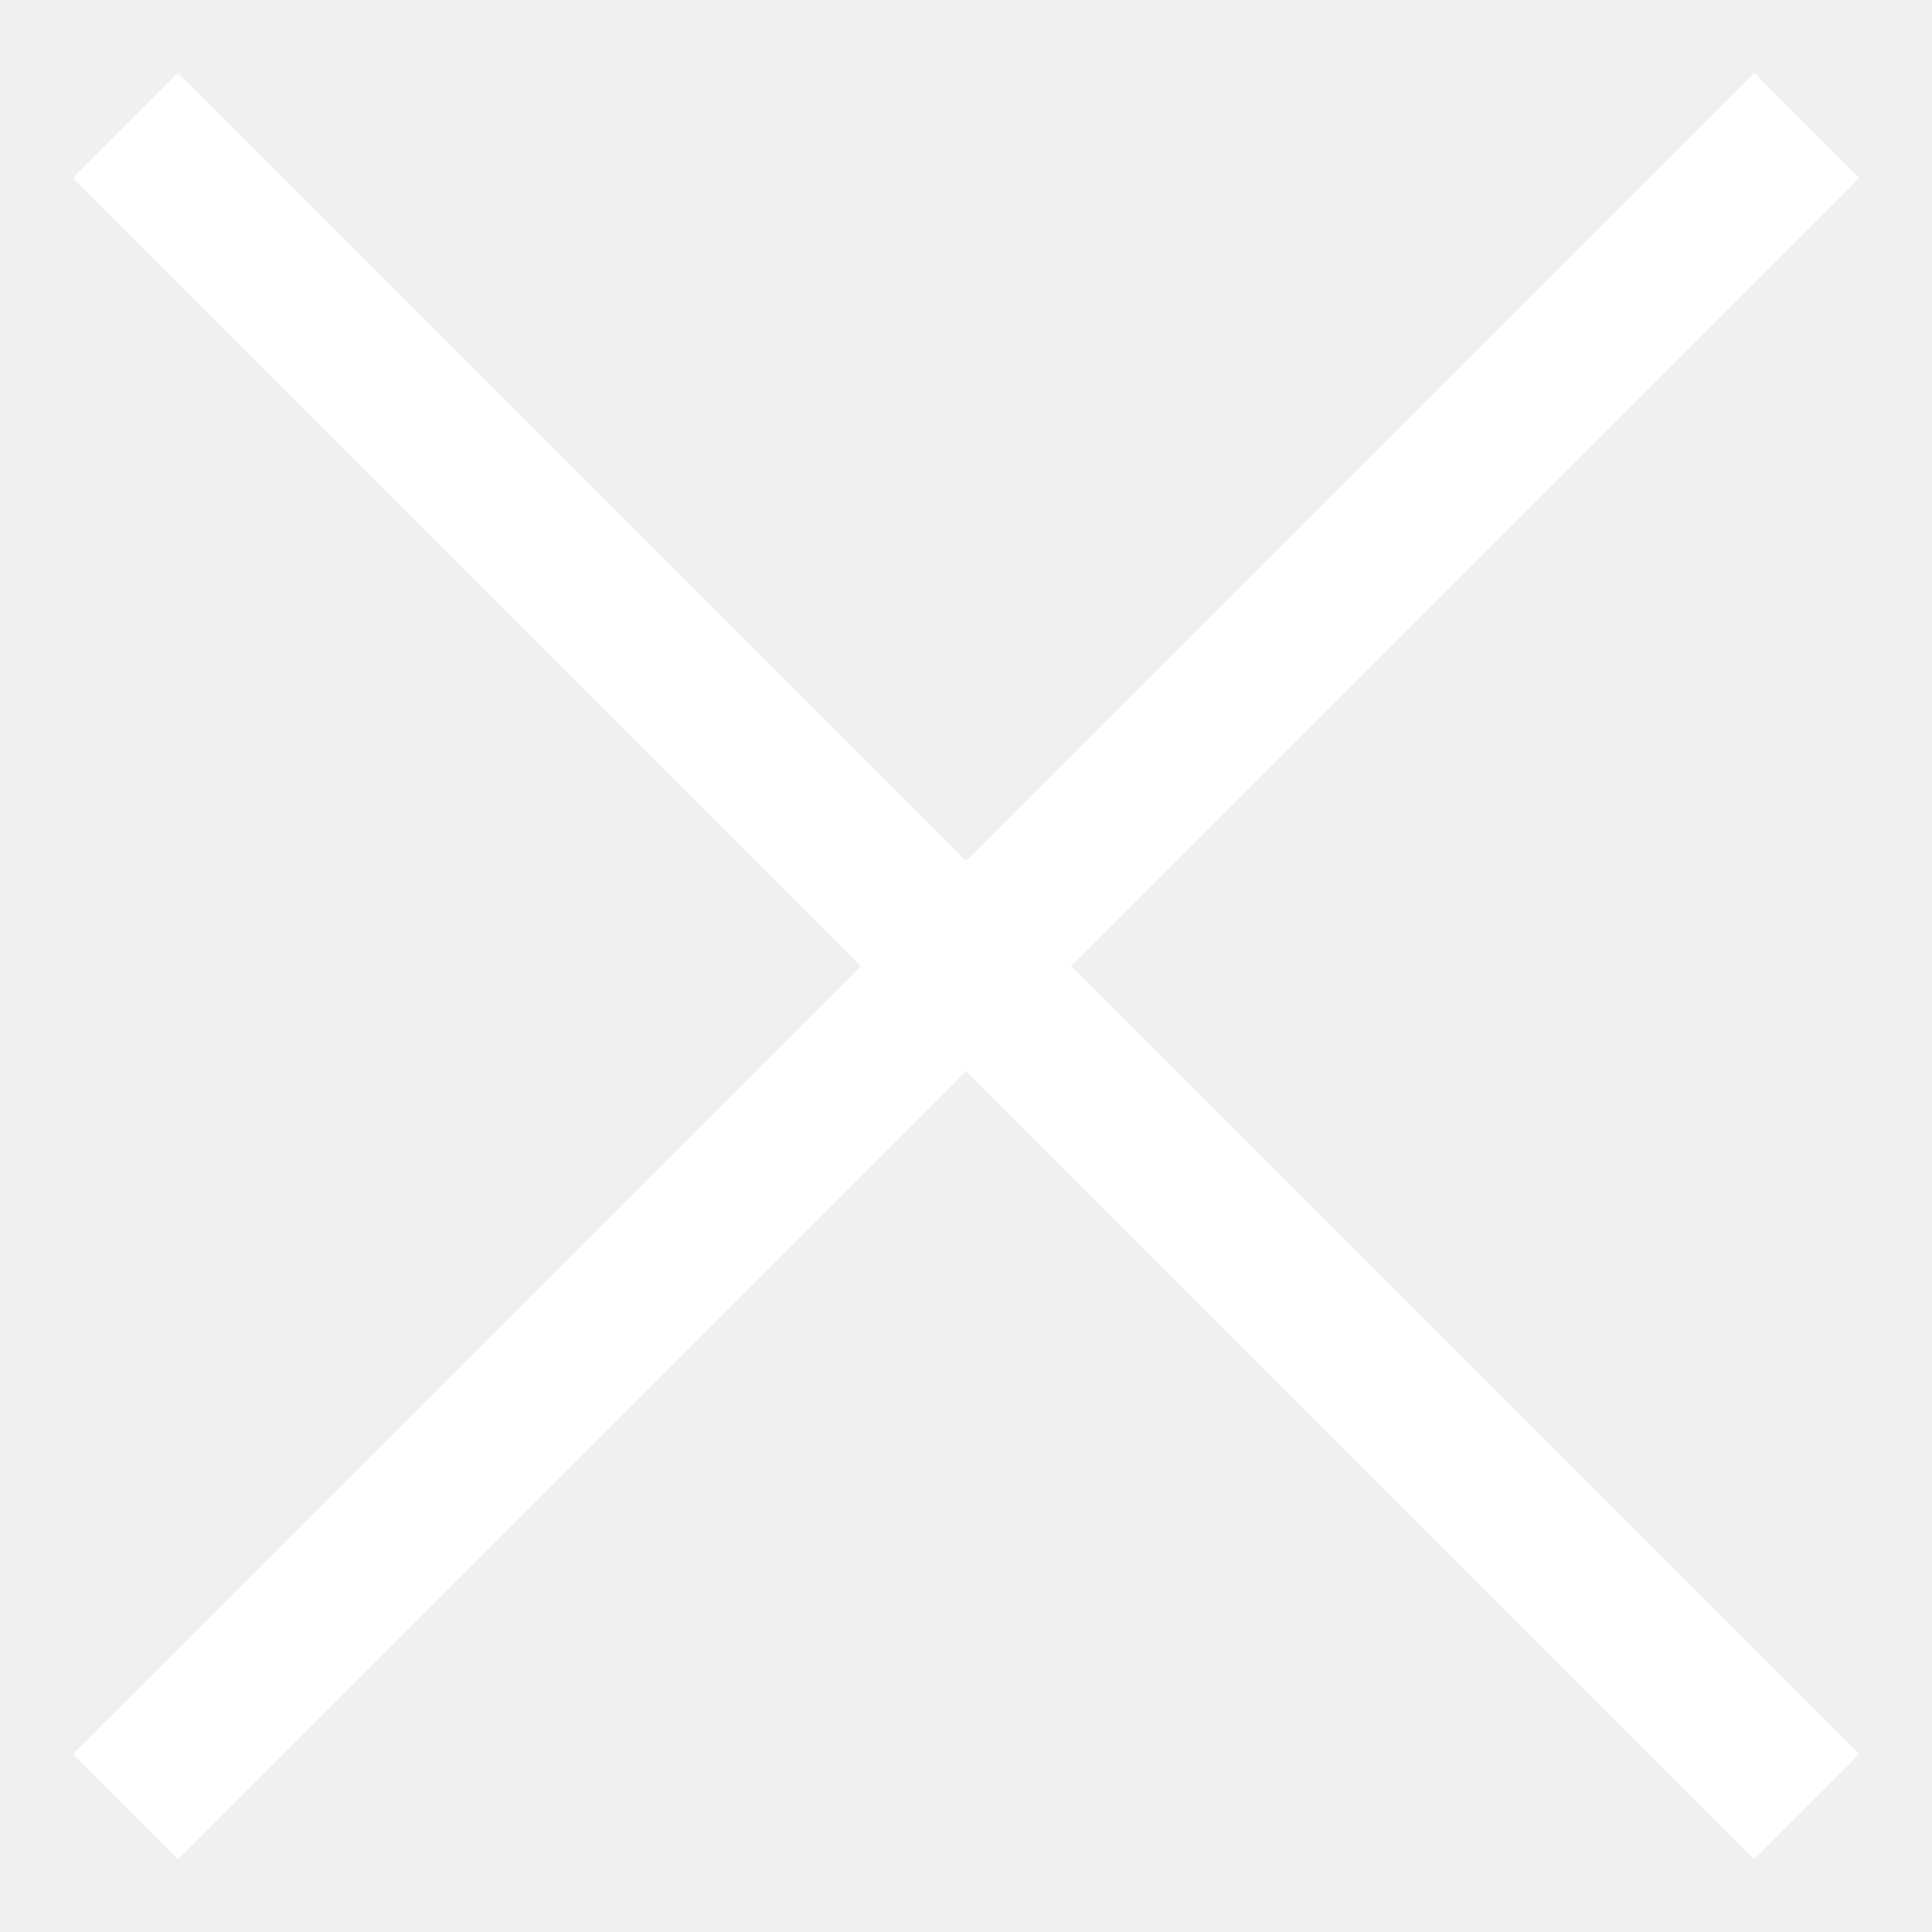
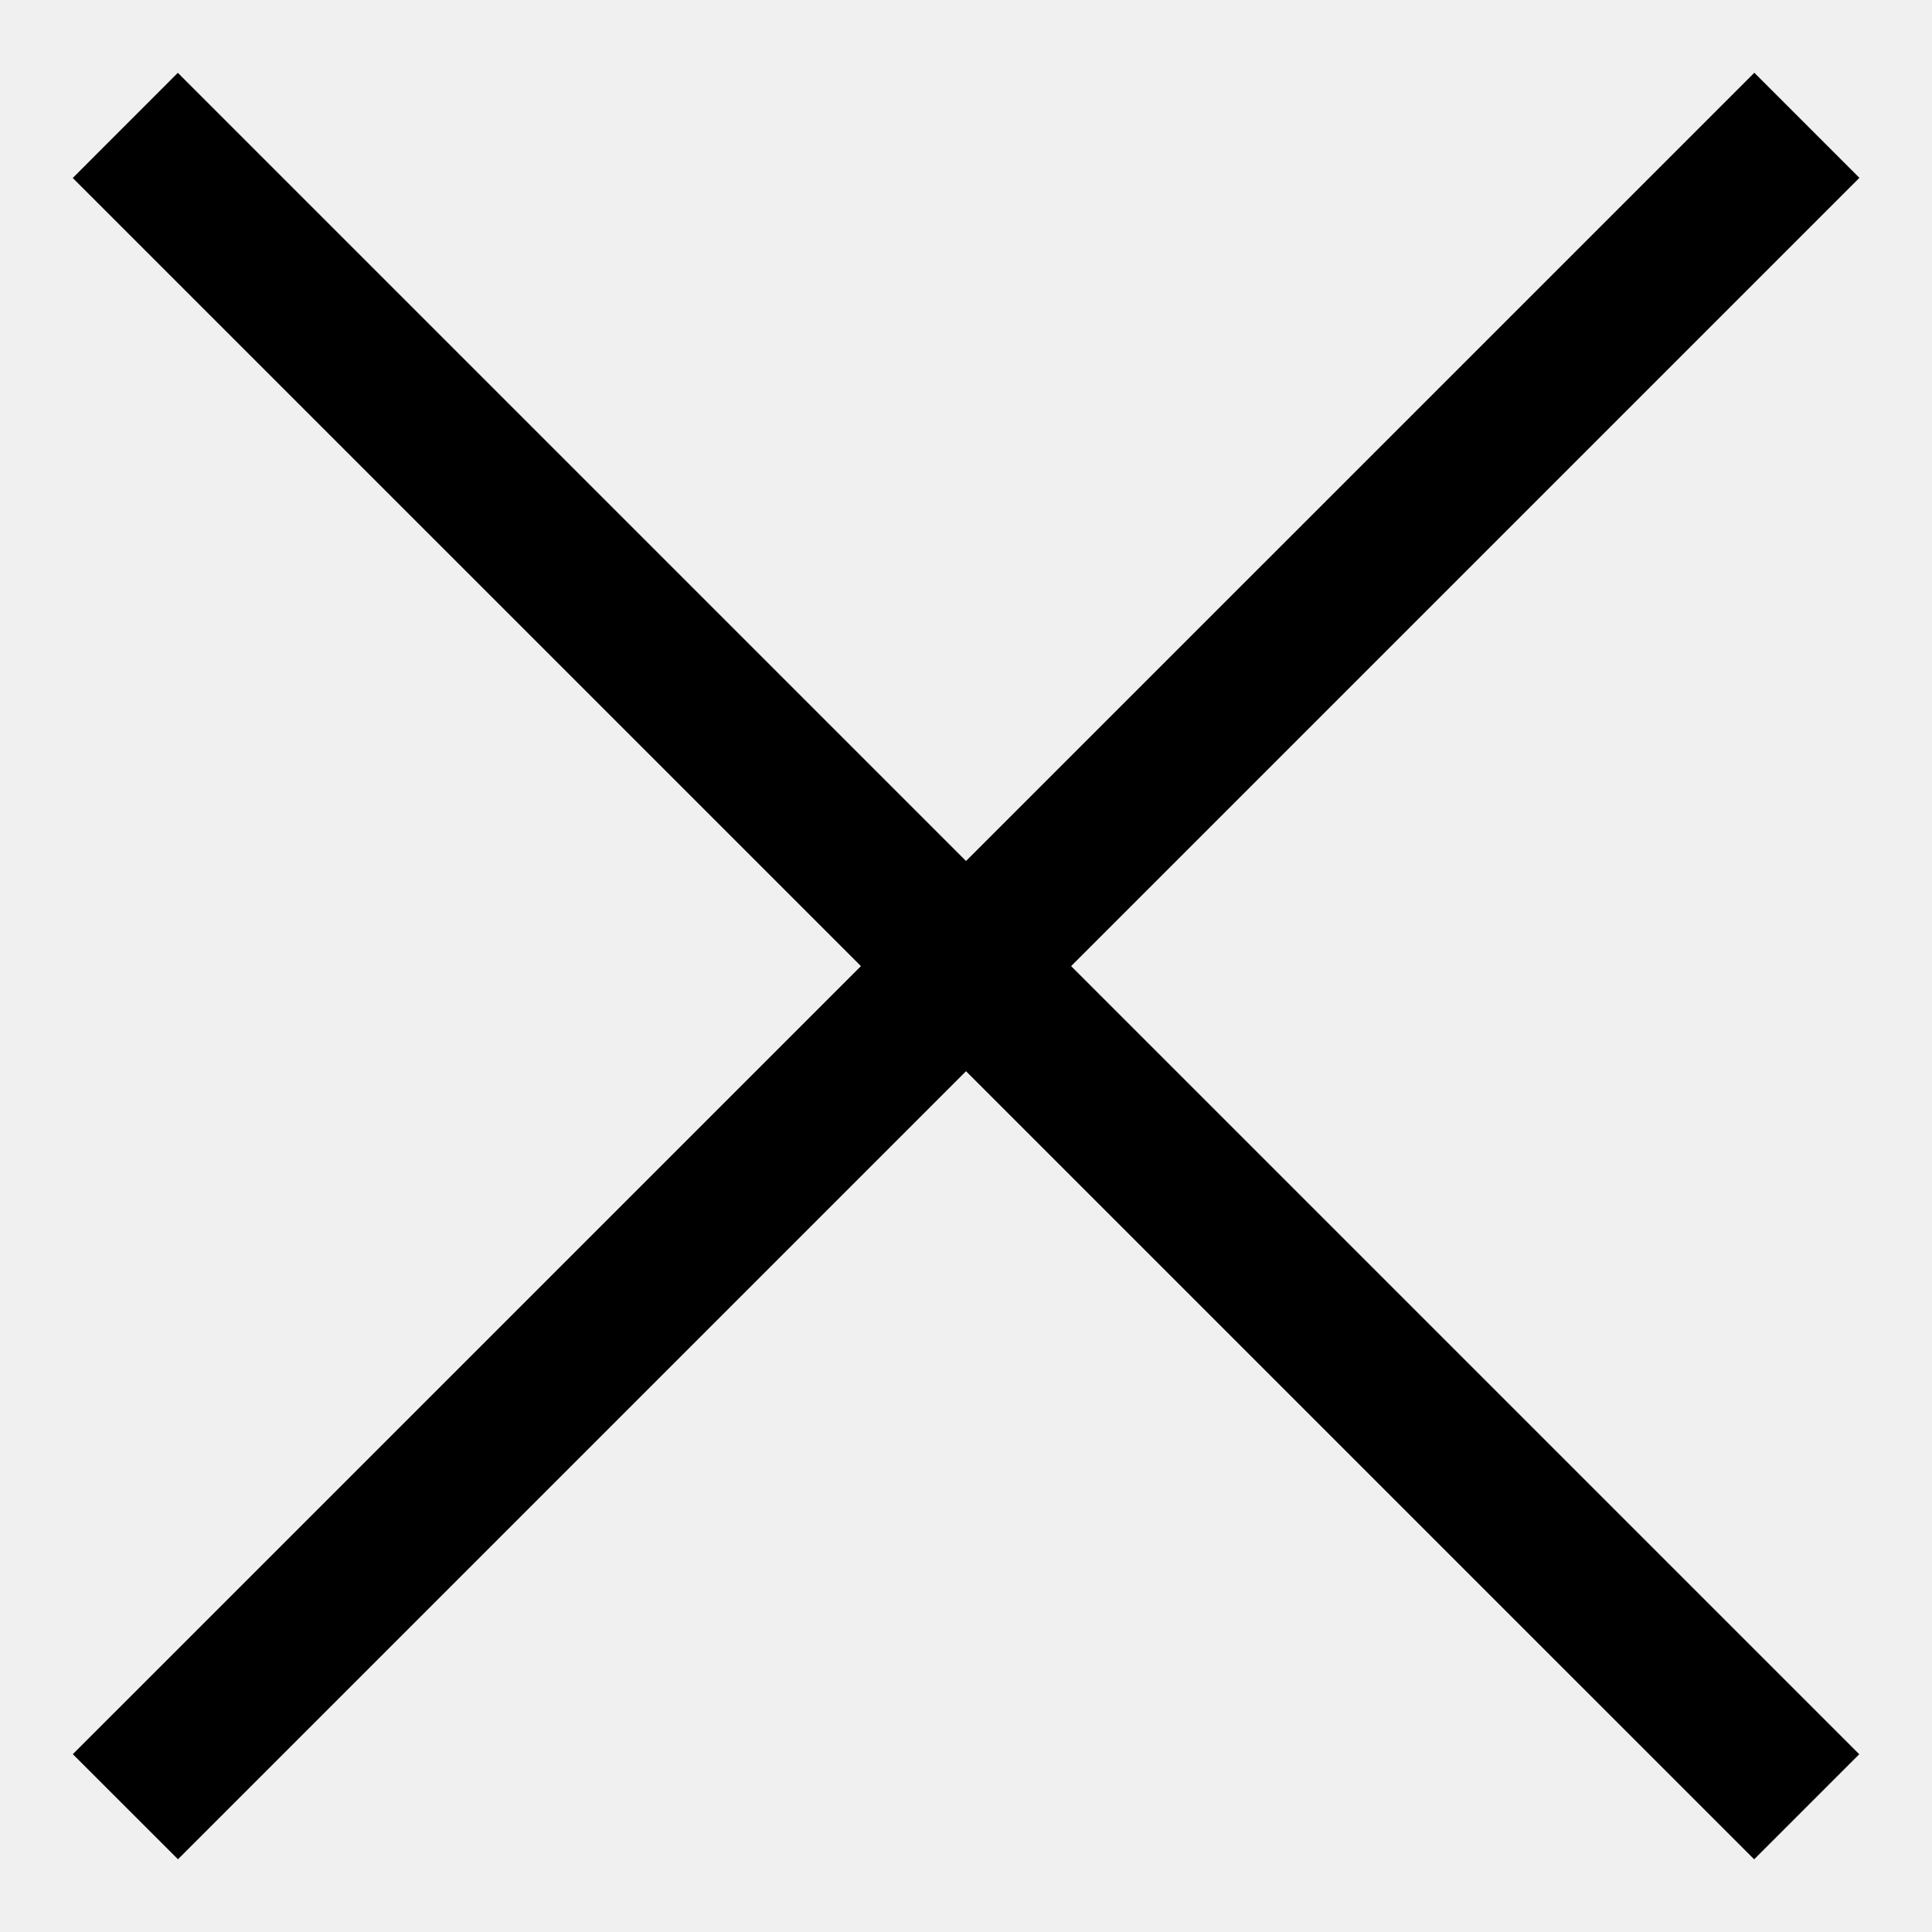
<svg xmlns="http://www.w3.org/2000/svg" width="26" height="26">
-   <g fill="#ffffff" fill-rule="evenodd">
+   <g fill="#000000" fill-rule="evenodd">
    <path d="m2.393.98 22.628 22.628-1.414 1.414L.979 2.395z" />
    <path d="M.98 23.607 23.609.979l1.414 1.414L2.395 25.021z" />
  </g>
</svg>
